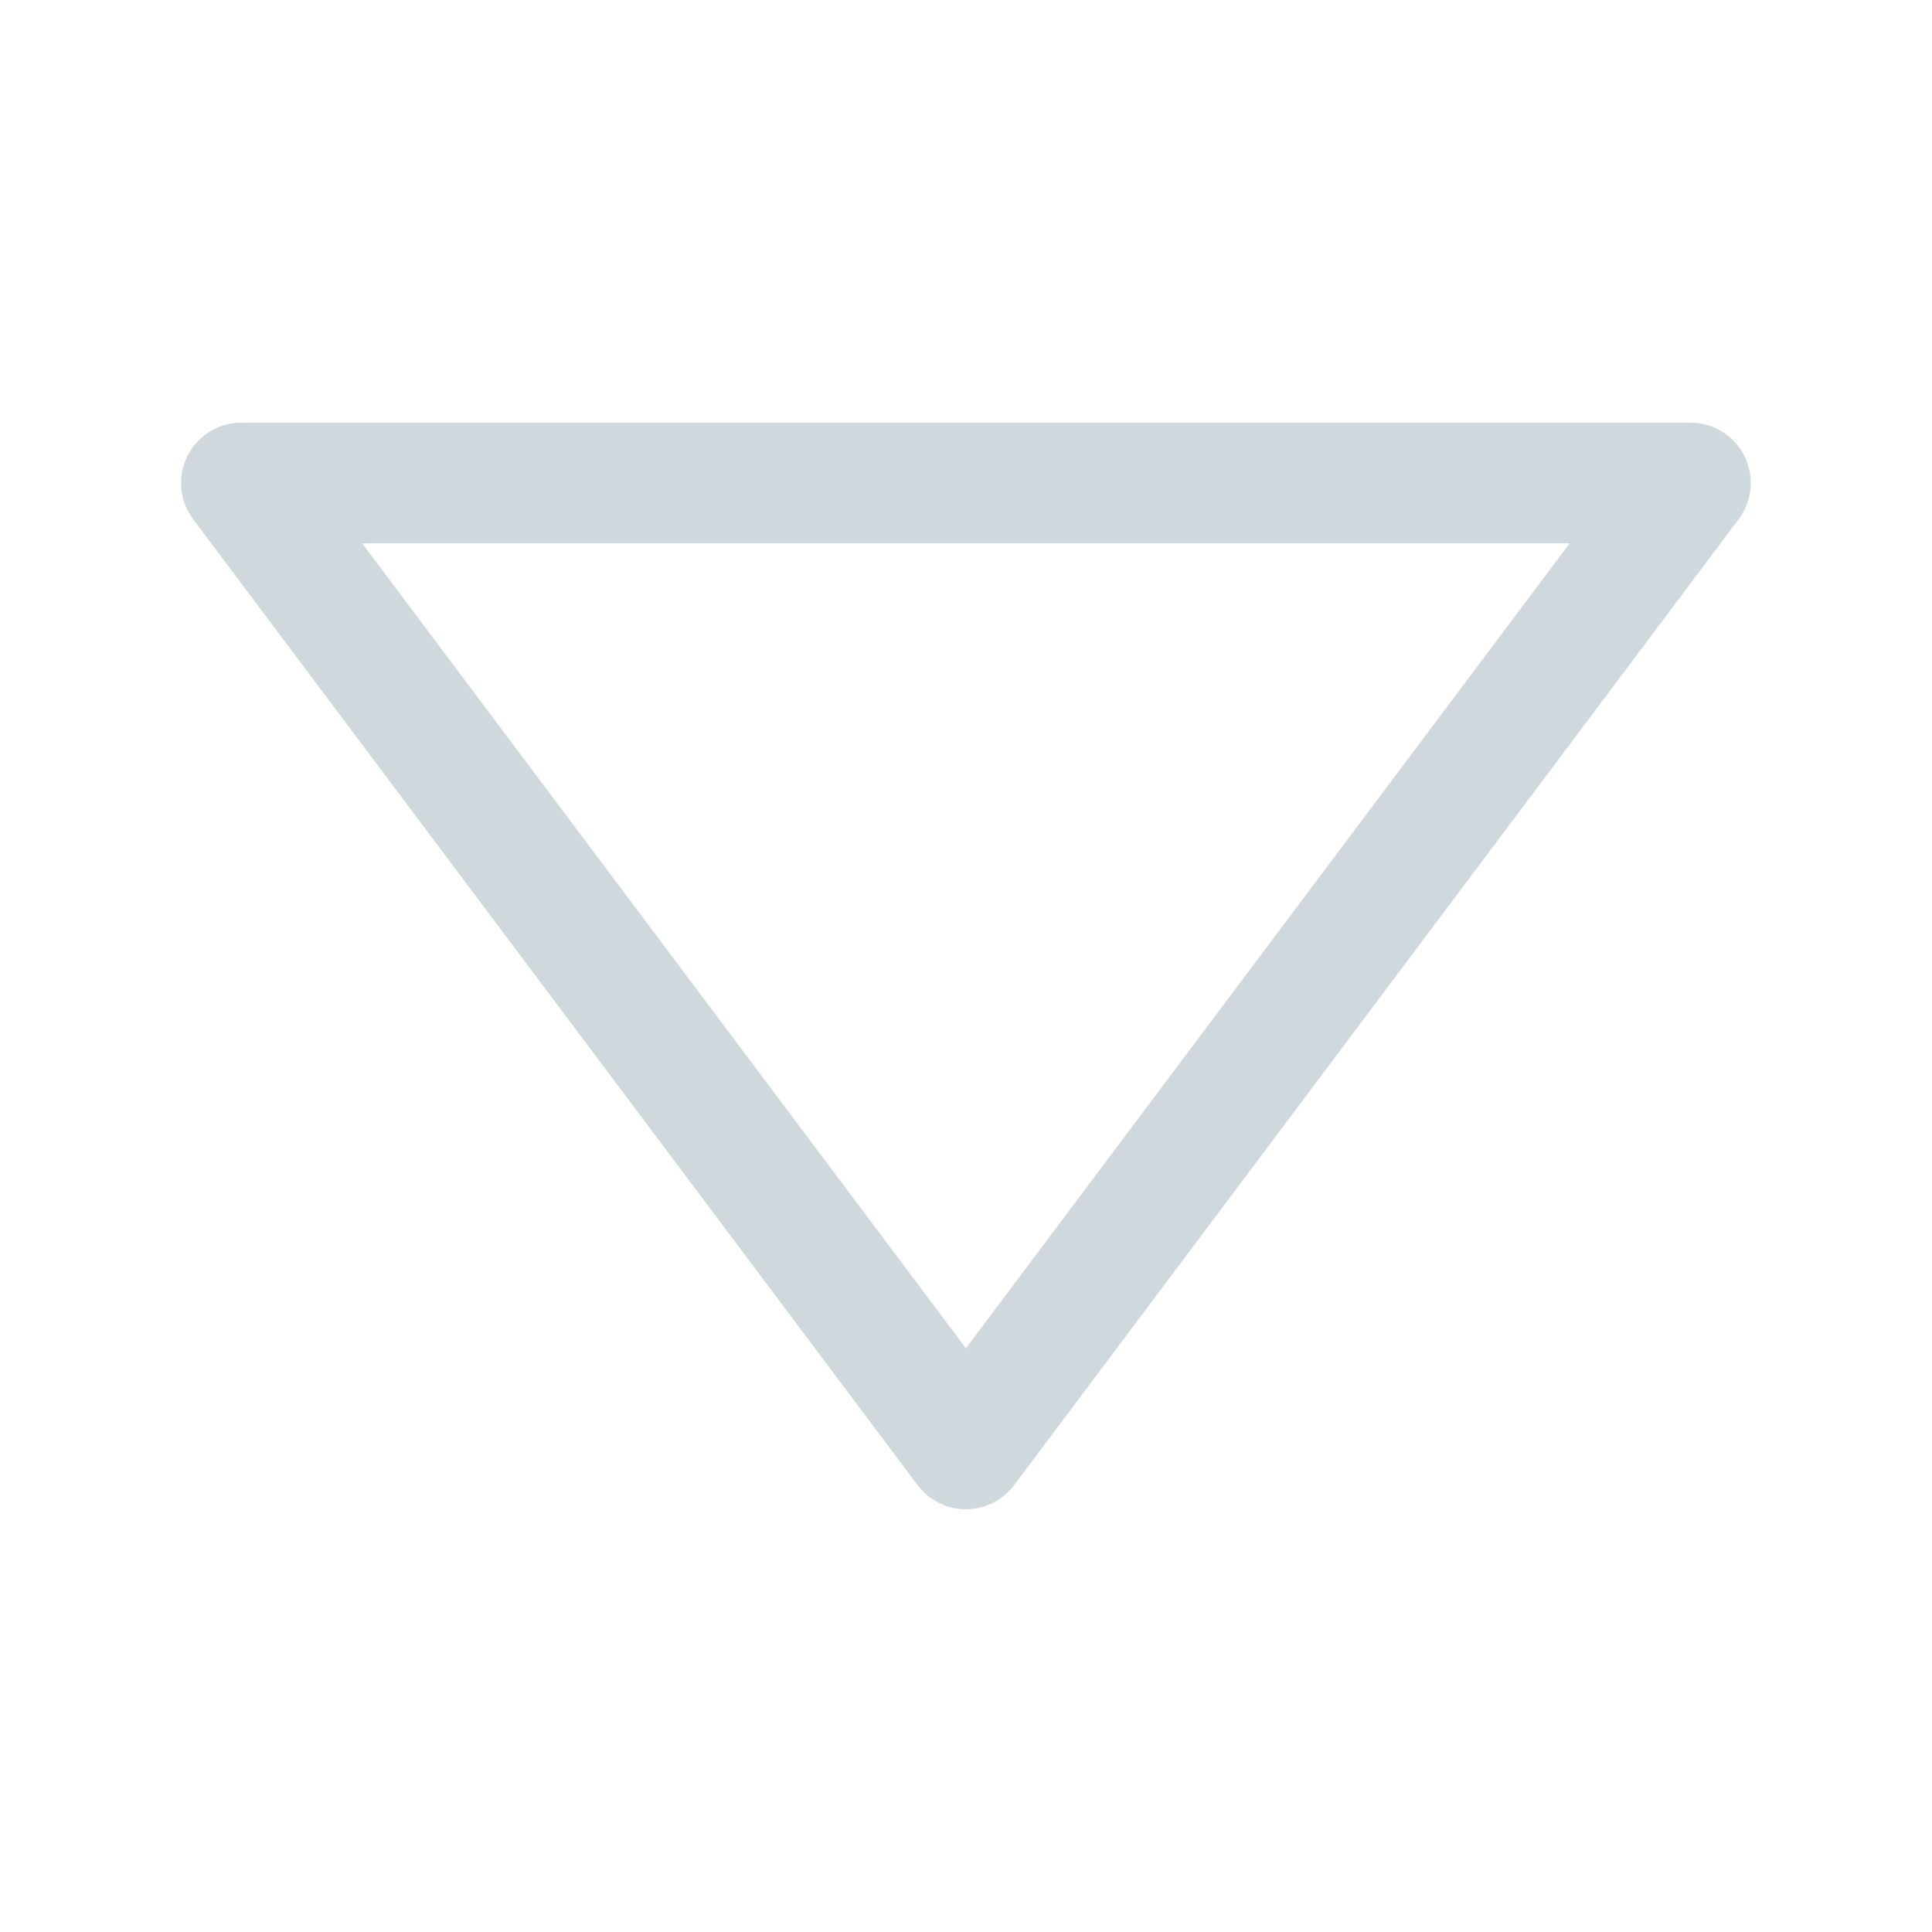
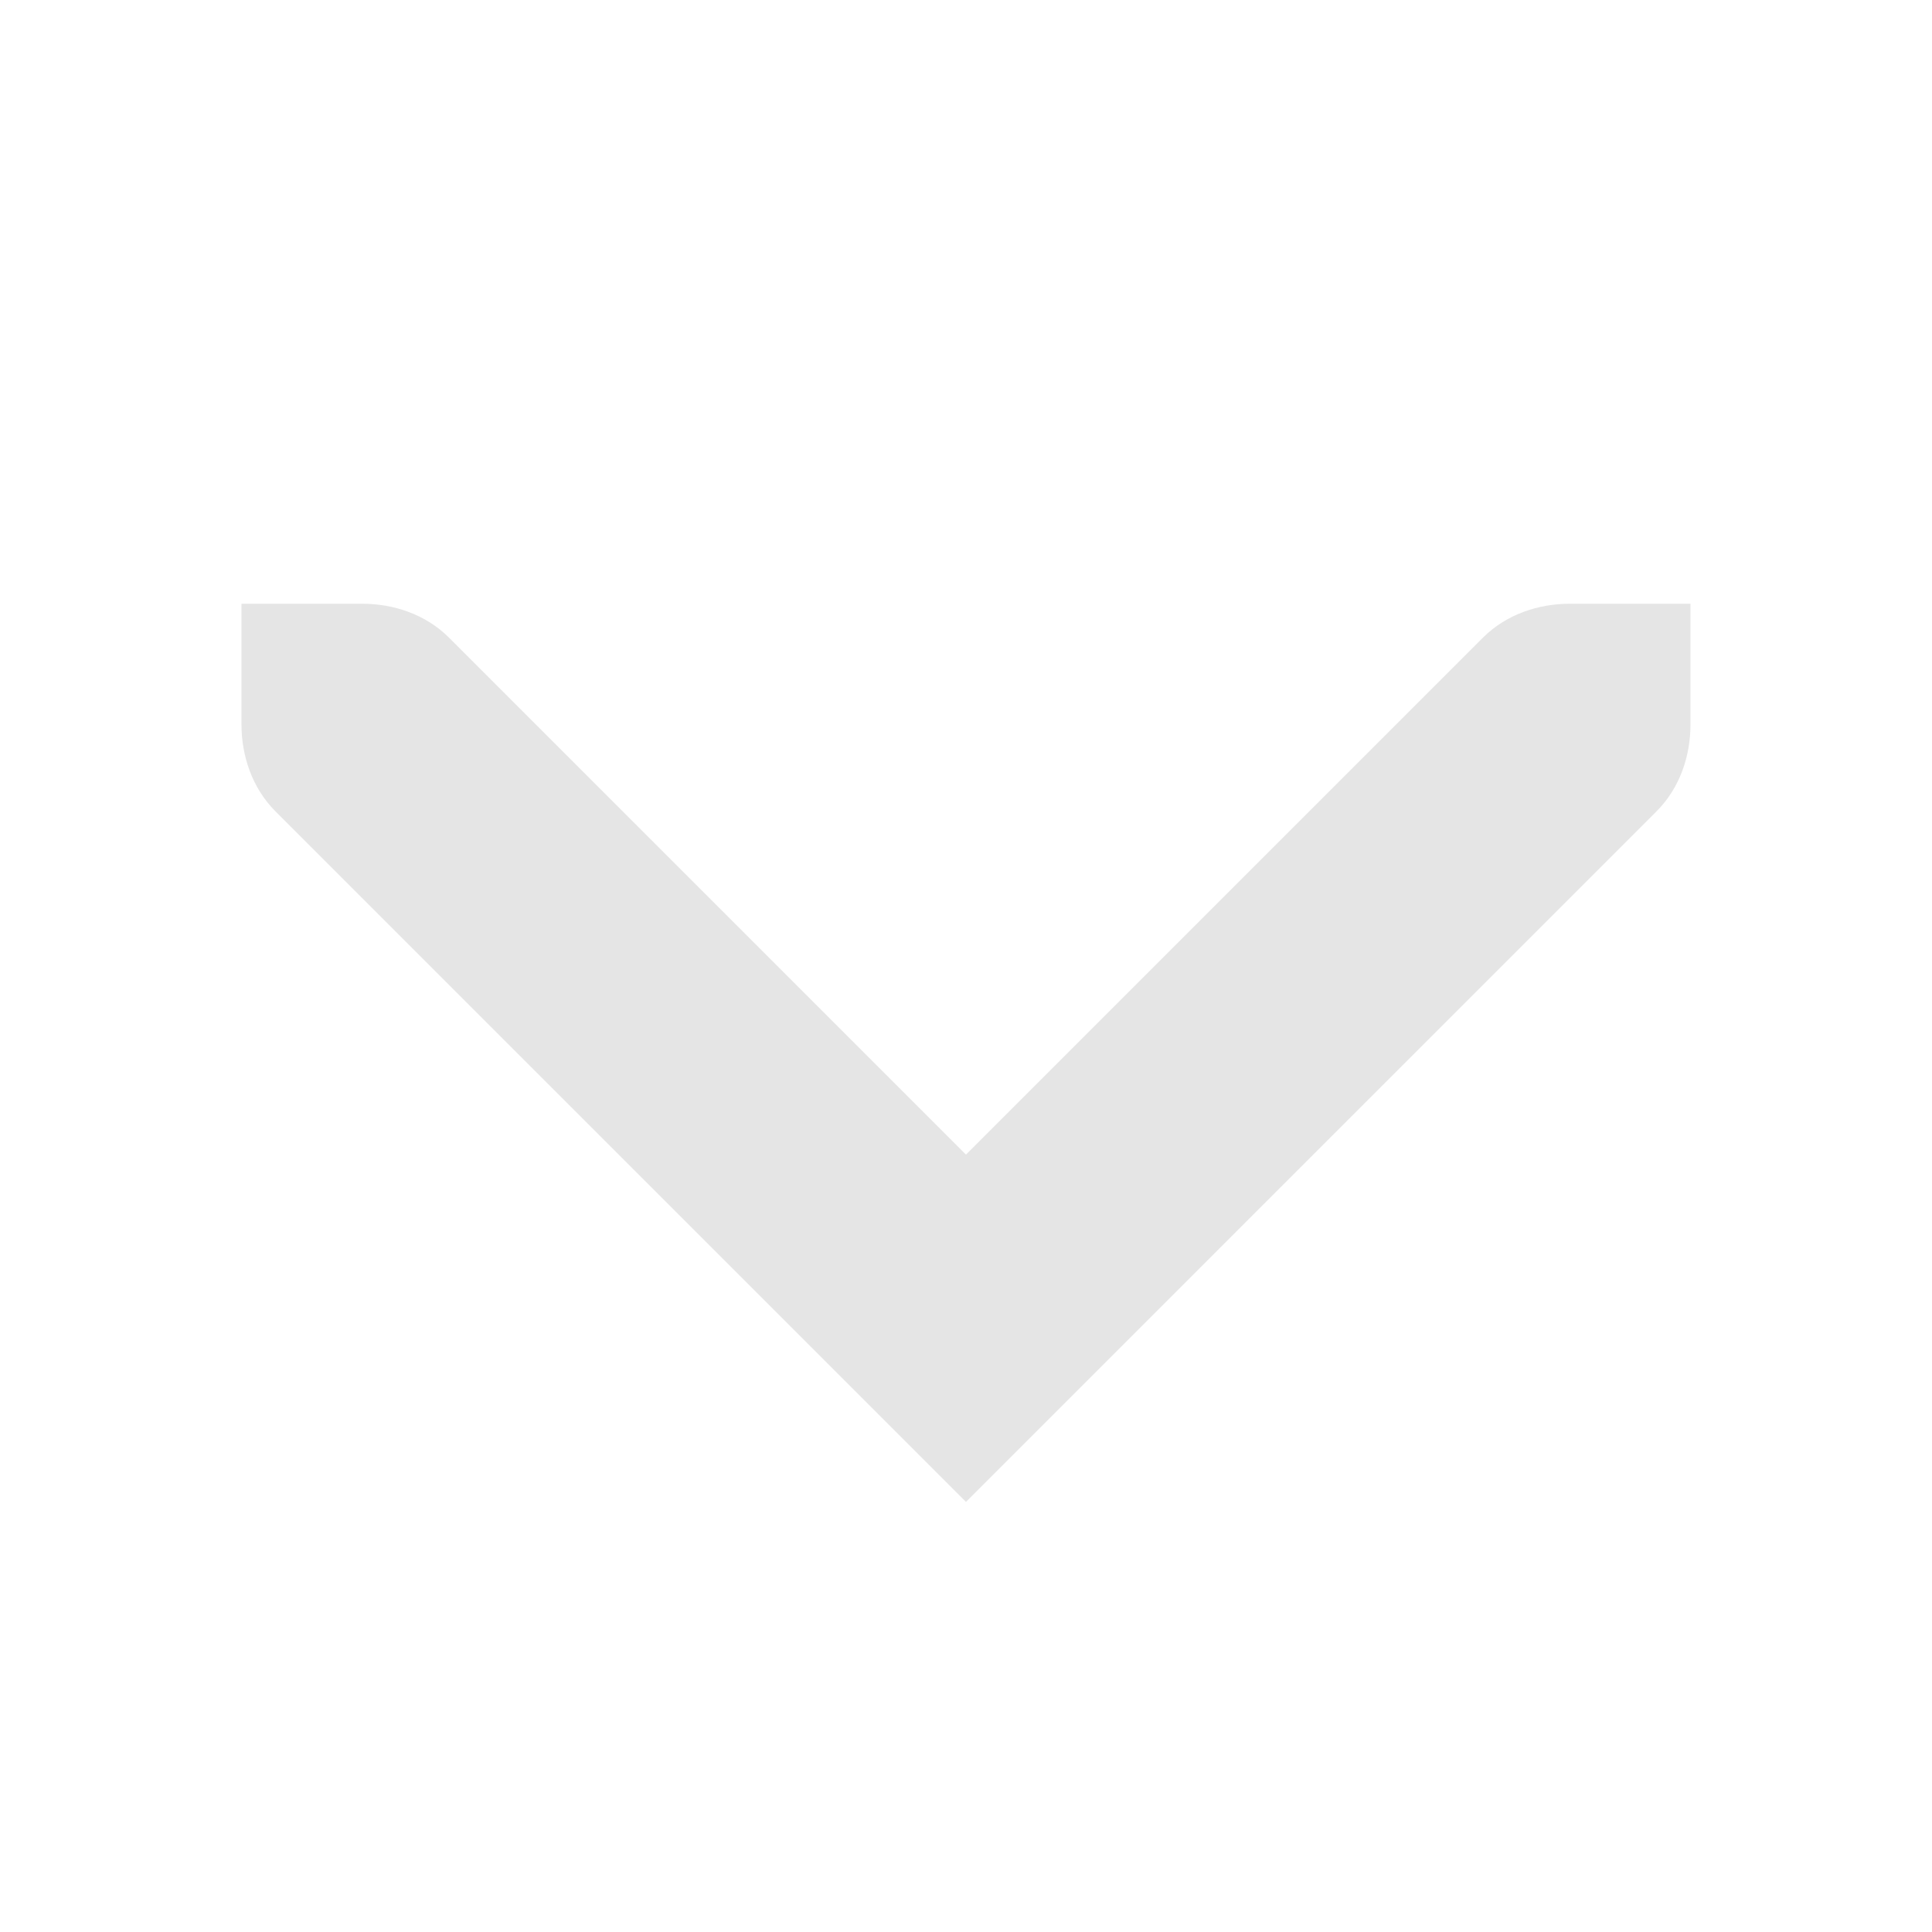
- <svg xmlns="http://www.w3.org/2000/svg" width="32" height="32" viewBox="0 0 8.467 8.467" version="1.1" id="svg8">
-   <defs id="defs2" />
-   <g id="layer1" transform="translate(0,-288.5333)">
-     <path style="fill:none;stroke:#cfd8dc;stroke-width:0.529;stroke-linecap:butt;stroke-linejoin:round;stroke-miterlimit:4;stroke-dasharray:none;stroke-opacity:1" d="M 1.058,290.65 H 7.408 L 4.233,294.883 Z" id="path818" />
+ <svg xmlns="http://www.w3.org/2000/svg" xmlns:ns1="http://www.openswatchbook.org/uri/2009/osb" width="32" viewBox="0 0 32 32" version="1.1" id="svg7384" height="32">
+   <defs id="defs7386">
+     <linearGradient ns1:paint="solid" id="linearGradient19282" gradientTransform="matrix(-2.736579,0.2820293,-0.1890831,-0.9998832,239.5401,-879.4556)">
+       <stop style="stop-color:#666666;stop-opacity:1;" offset="0" id="stop19284" />
+     </linearGradient>
+   </defs>
+   <g transform="translate(-141.0002,-791)" style="display:inline" id="layer9" />
+   <g transform="translate(-141.0002,-791)" style="display:inline" id="layer10" />
+   <g transform="translate(-141.0002,-791)" id="layer11" />
+   <g transform="translate(-141.0002,-791)" style="display:inline" id="layer13" />
+   <g transform="translate(-141.0002,-791)" id="layer14" />
+   <g transform="translate(-141.0002,-791)" style="display:inline" id="layer15" />
+   <g transform="translate(-141.0002,-791)" style="display:inline" id="g71291" />
+   <g transform="translate(-141.0002,-791)" style="display:inline" id="g4953" />
+   <g style="display:inline" id="g11722" transform="matrix(2,0,0,2,-362.0004,-1494)">
+     <rect transform="rotate(90)" style="color:#bebebe;display:inline;overflow:visible;visibility:visible;fill:none;stroke:none;stroke-width:1;marker:none;enable-background:new" id="rect11718" y="-197" x="747" height="16" width="16" />
+     <path style="display:inline;fill:#e5e5e5;fill-opacity:1;stroke:none" d="m 189,759.438 -5.719,-5.719 C 183.086,753.523 183,753.256 183,753 v -1 h 1 c 0.256,0 0.523,0.085 0.719,0.281 l 4.281,4.281 4.281,-4.281 C 193.477,752.085 193.745,752 194,752 h 1 v 1 c 0,0.256 -0.085,0.523 -0.281,0.719 z" id="path11720" />
  </g>
</svg>
